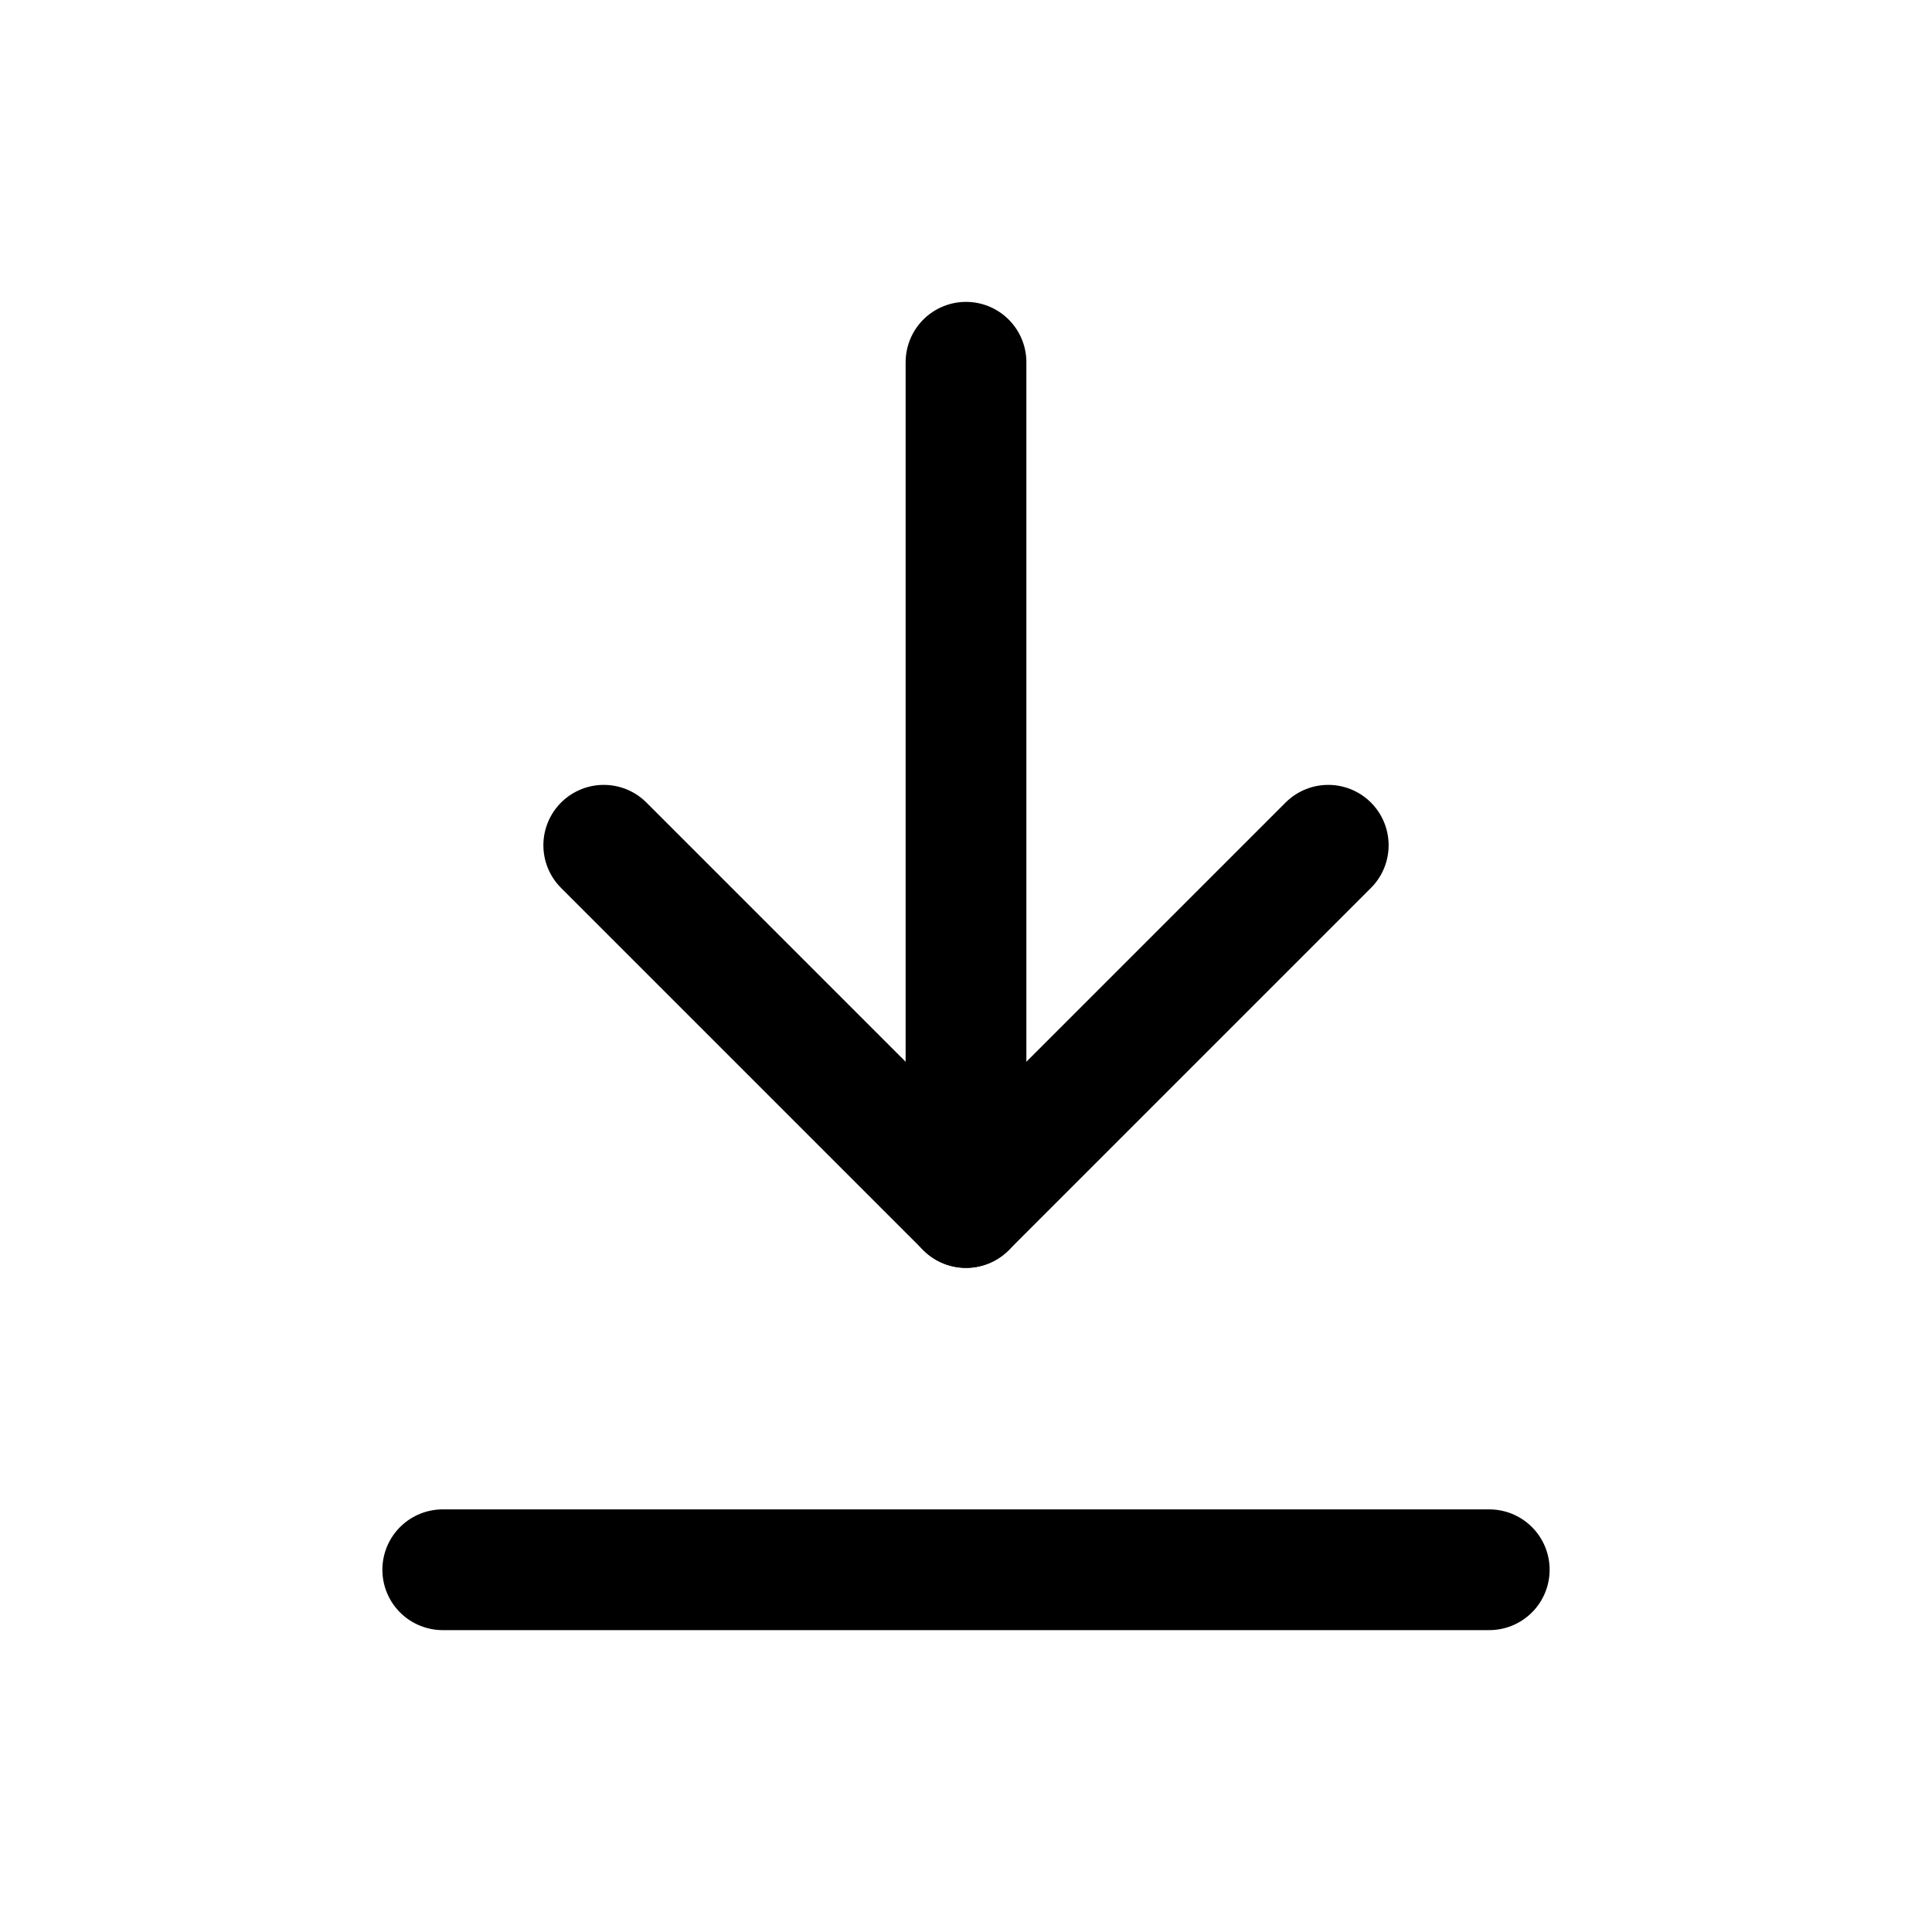
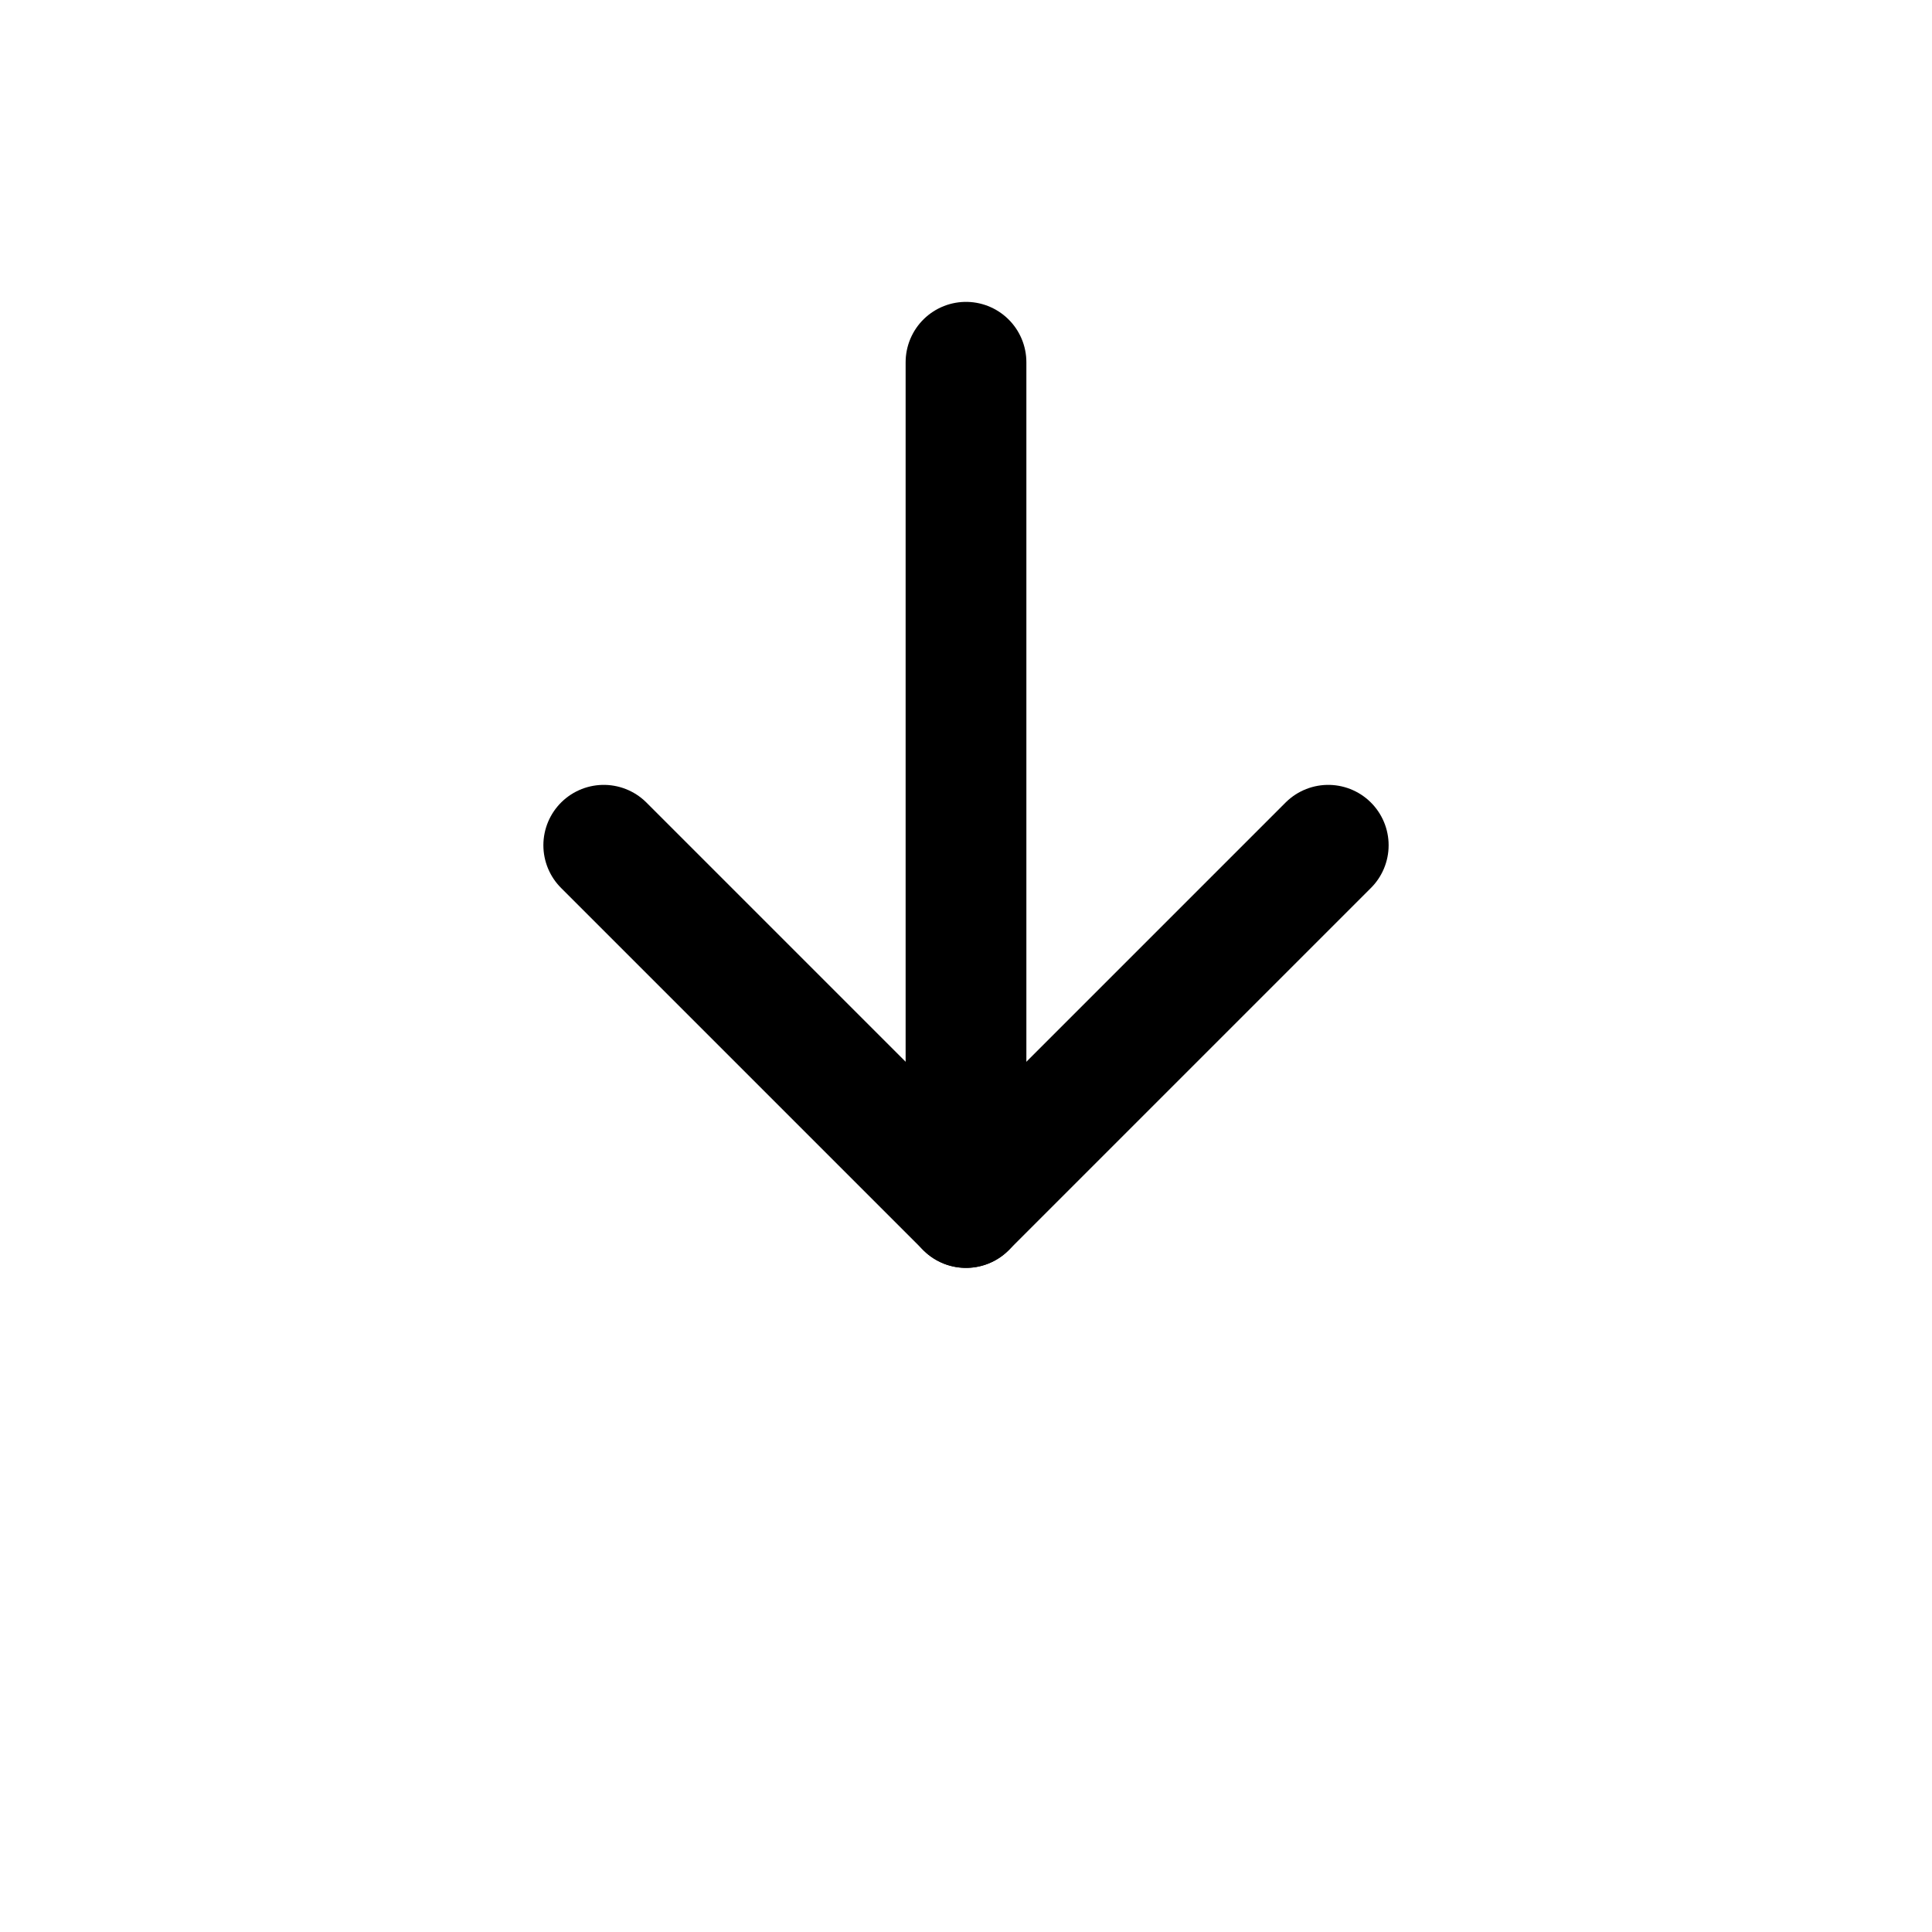
<svg xmlns="http://www.w3.org/2000/svg" width="24" height="24" viewBox="0 0 24 24">
  <g fill="none" stroke="black" stroke-width="1.5" stroke-linecap="round" stroke-linejoin="round">
    <path d="M12 4.5V15" />
    <path d="M7.5 10.5L12 15L16.5 10.5" />
-     <path d="M5.5 19.5H18.5" />
  </g>
</svg>
